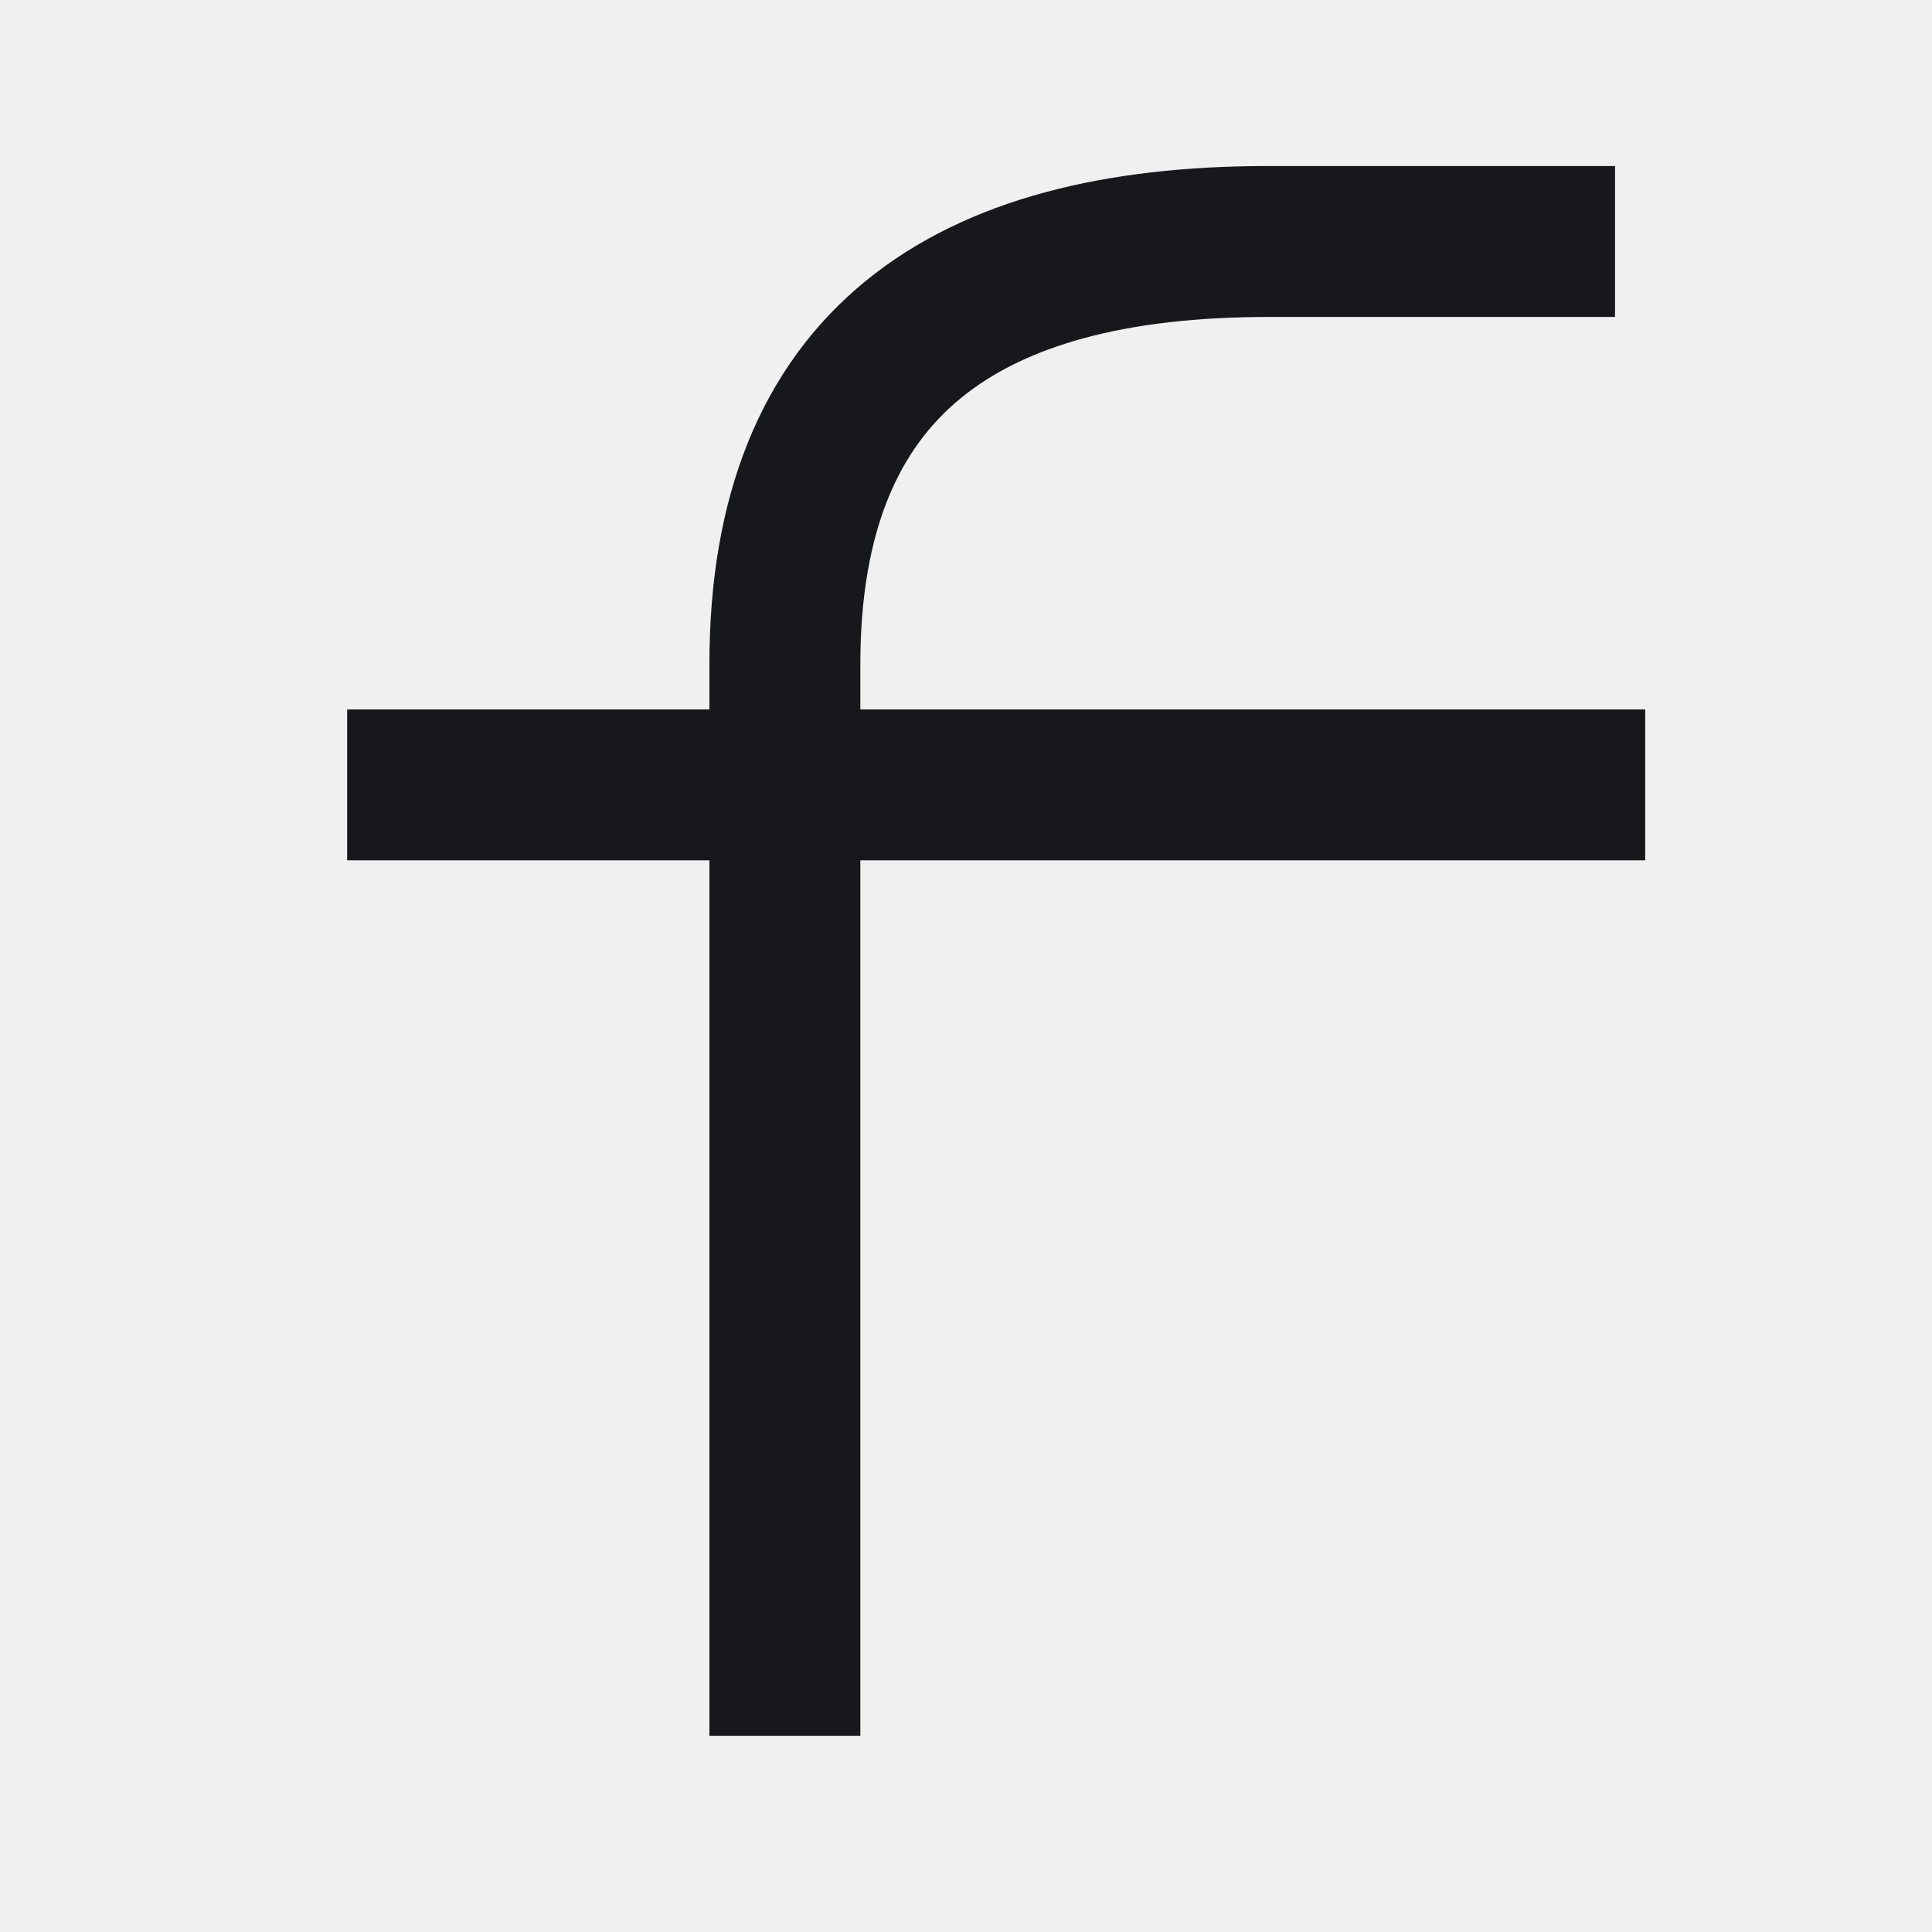
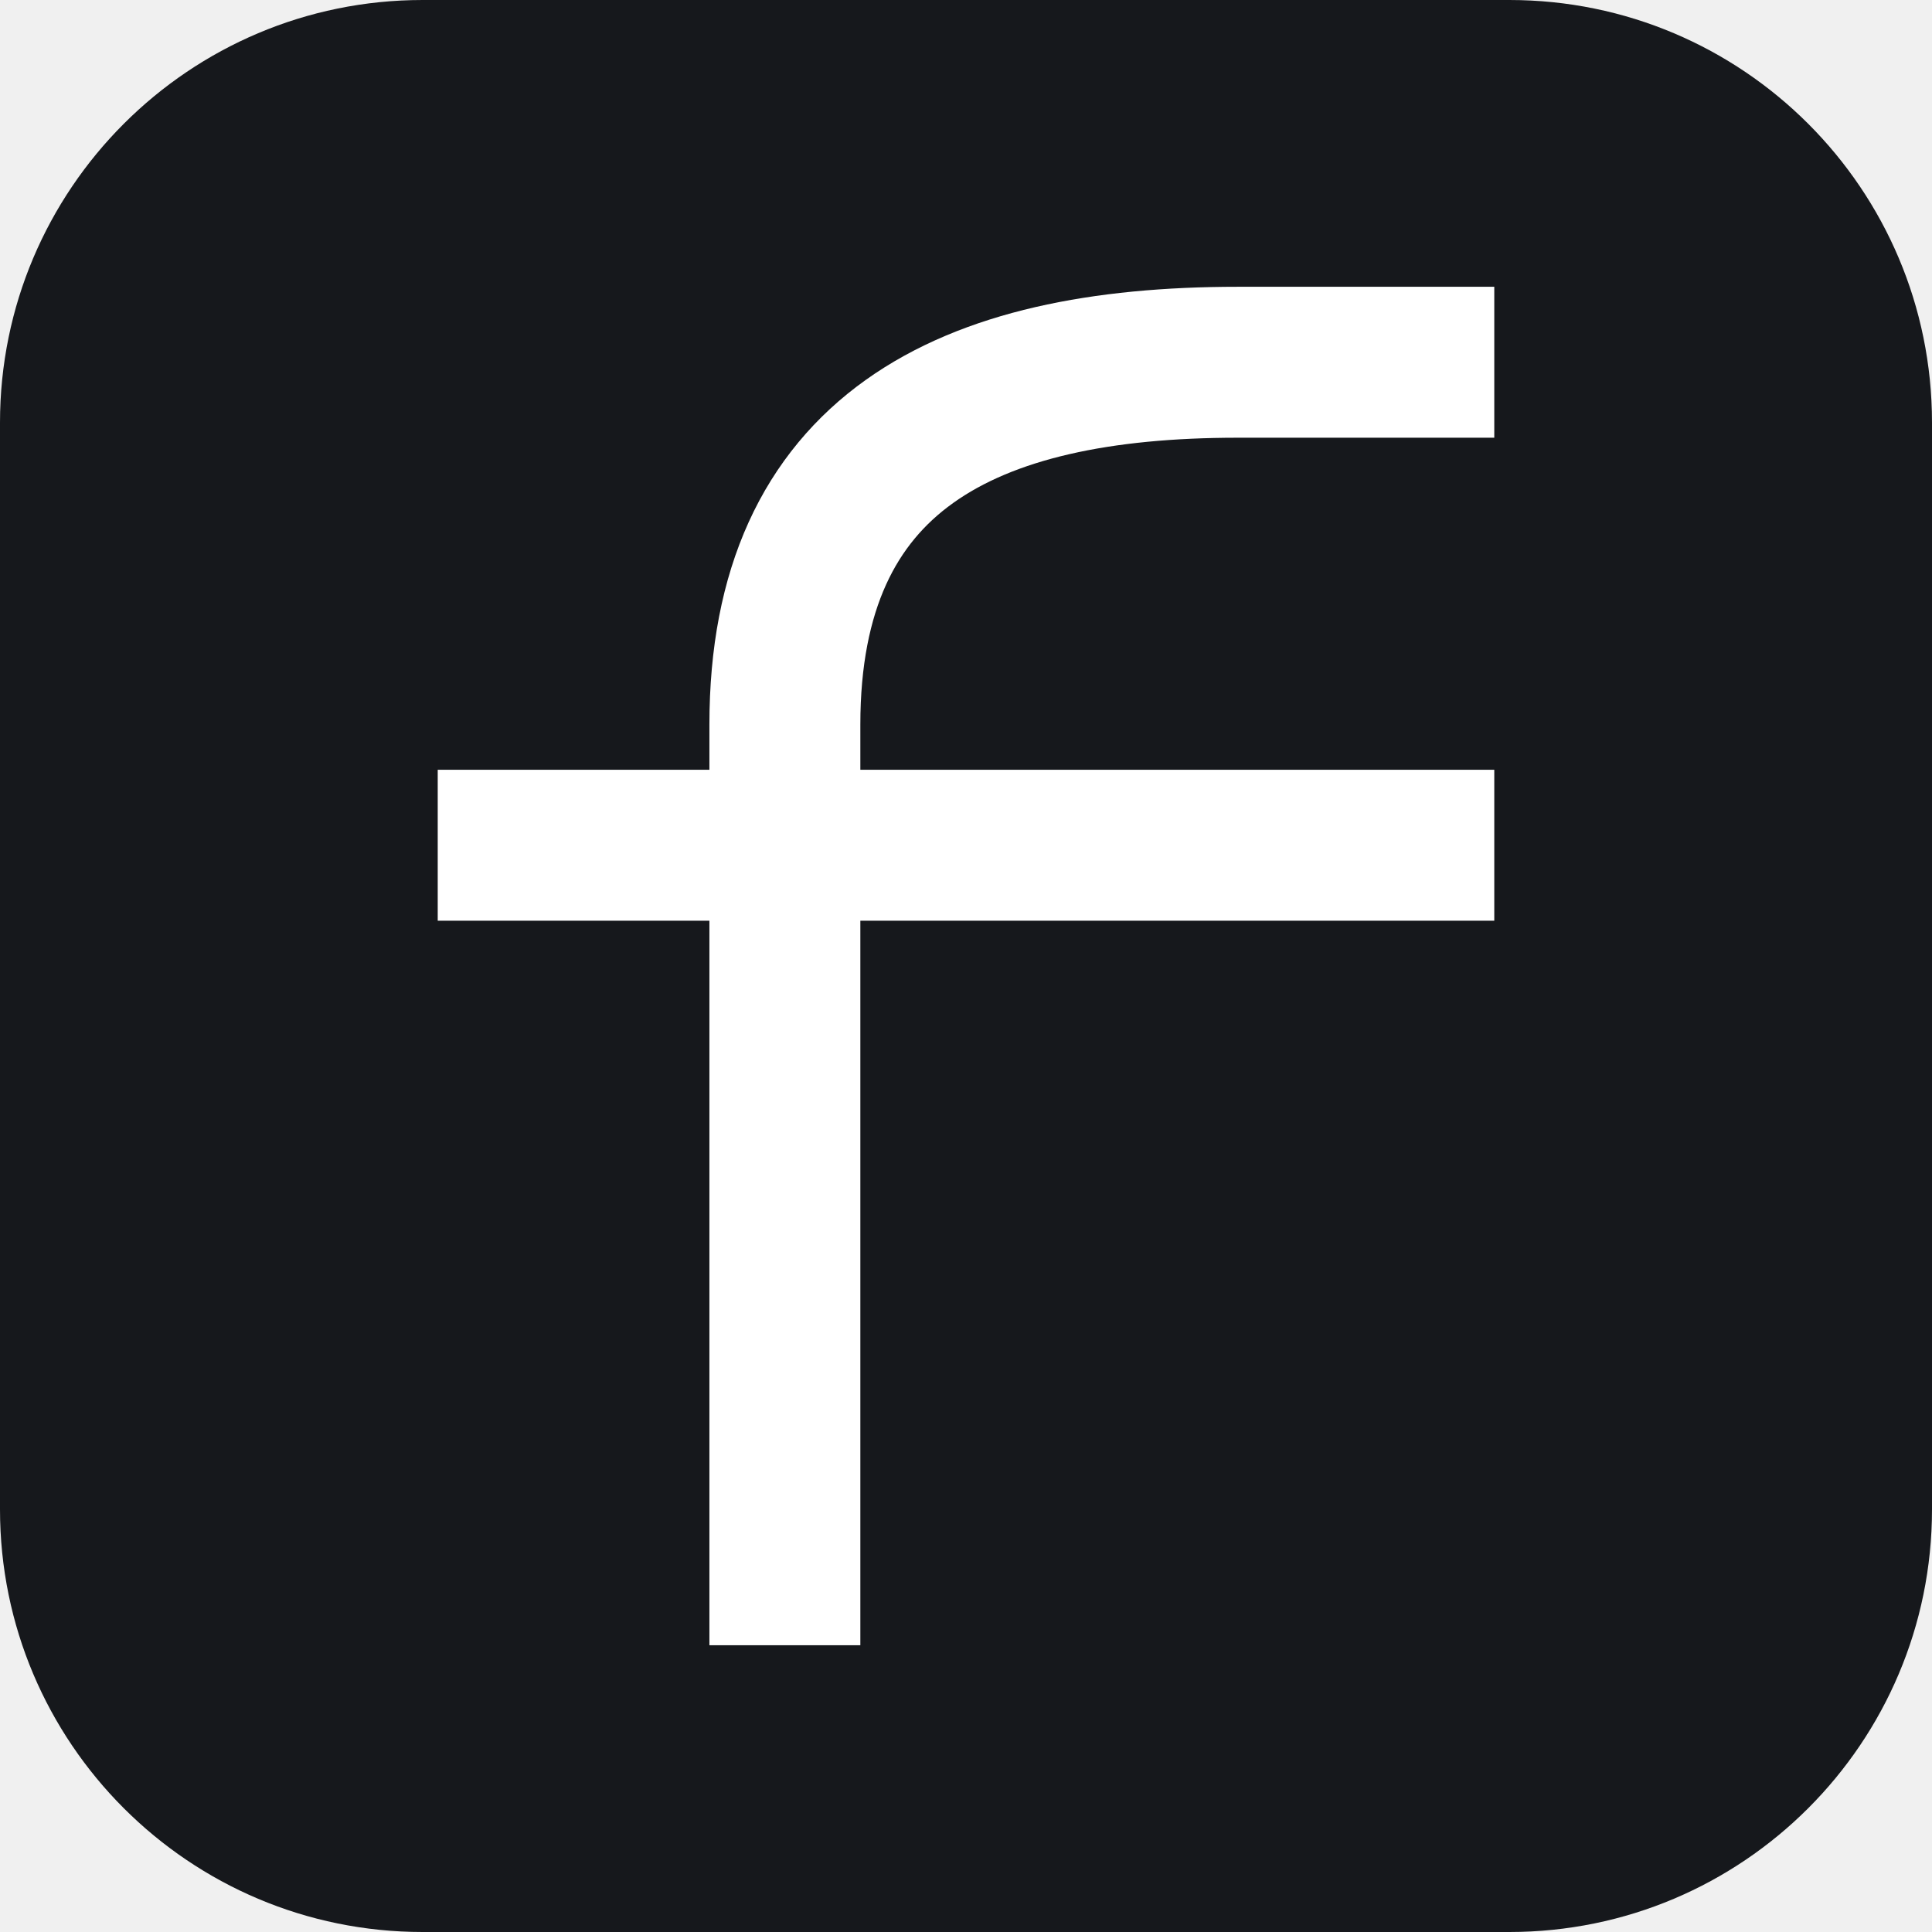
<svg xmlns="http://www.w3.org/2000/svg" viewBox="0 0 64 64">
-   <style>.ink{stroke:#16181c}@media(prefers-color-scheme:dark){.ink{stroke:#f4f4f5}}</style>
-   <path class="ink" fill="none" stroke-width="5" stroke-linecap="square" stroke-linejoin="round" d="M26 55V22C26 12 32 8 42 8h9M14 26h38" />
+   <rect width="64" height="64" rx="14" fill="#16181c" />
+   <path fill="none" stroke="#ffffff" stroke-width="5" stroke-linecap="square" stroke-linejoin="round" d="M26 52V24C26 15 32 12 41 12h6M17 28h30" />
</svg>
